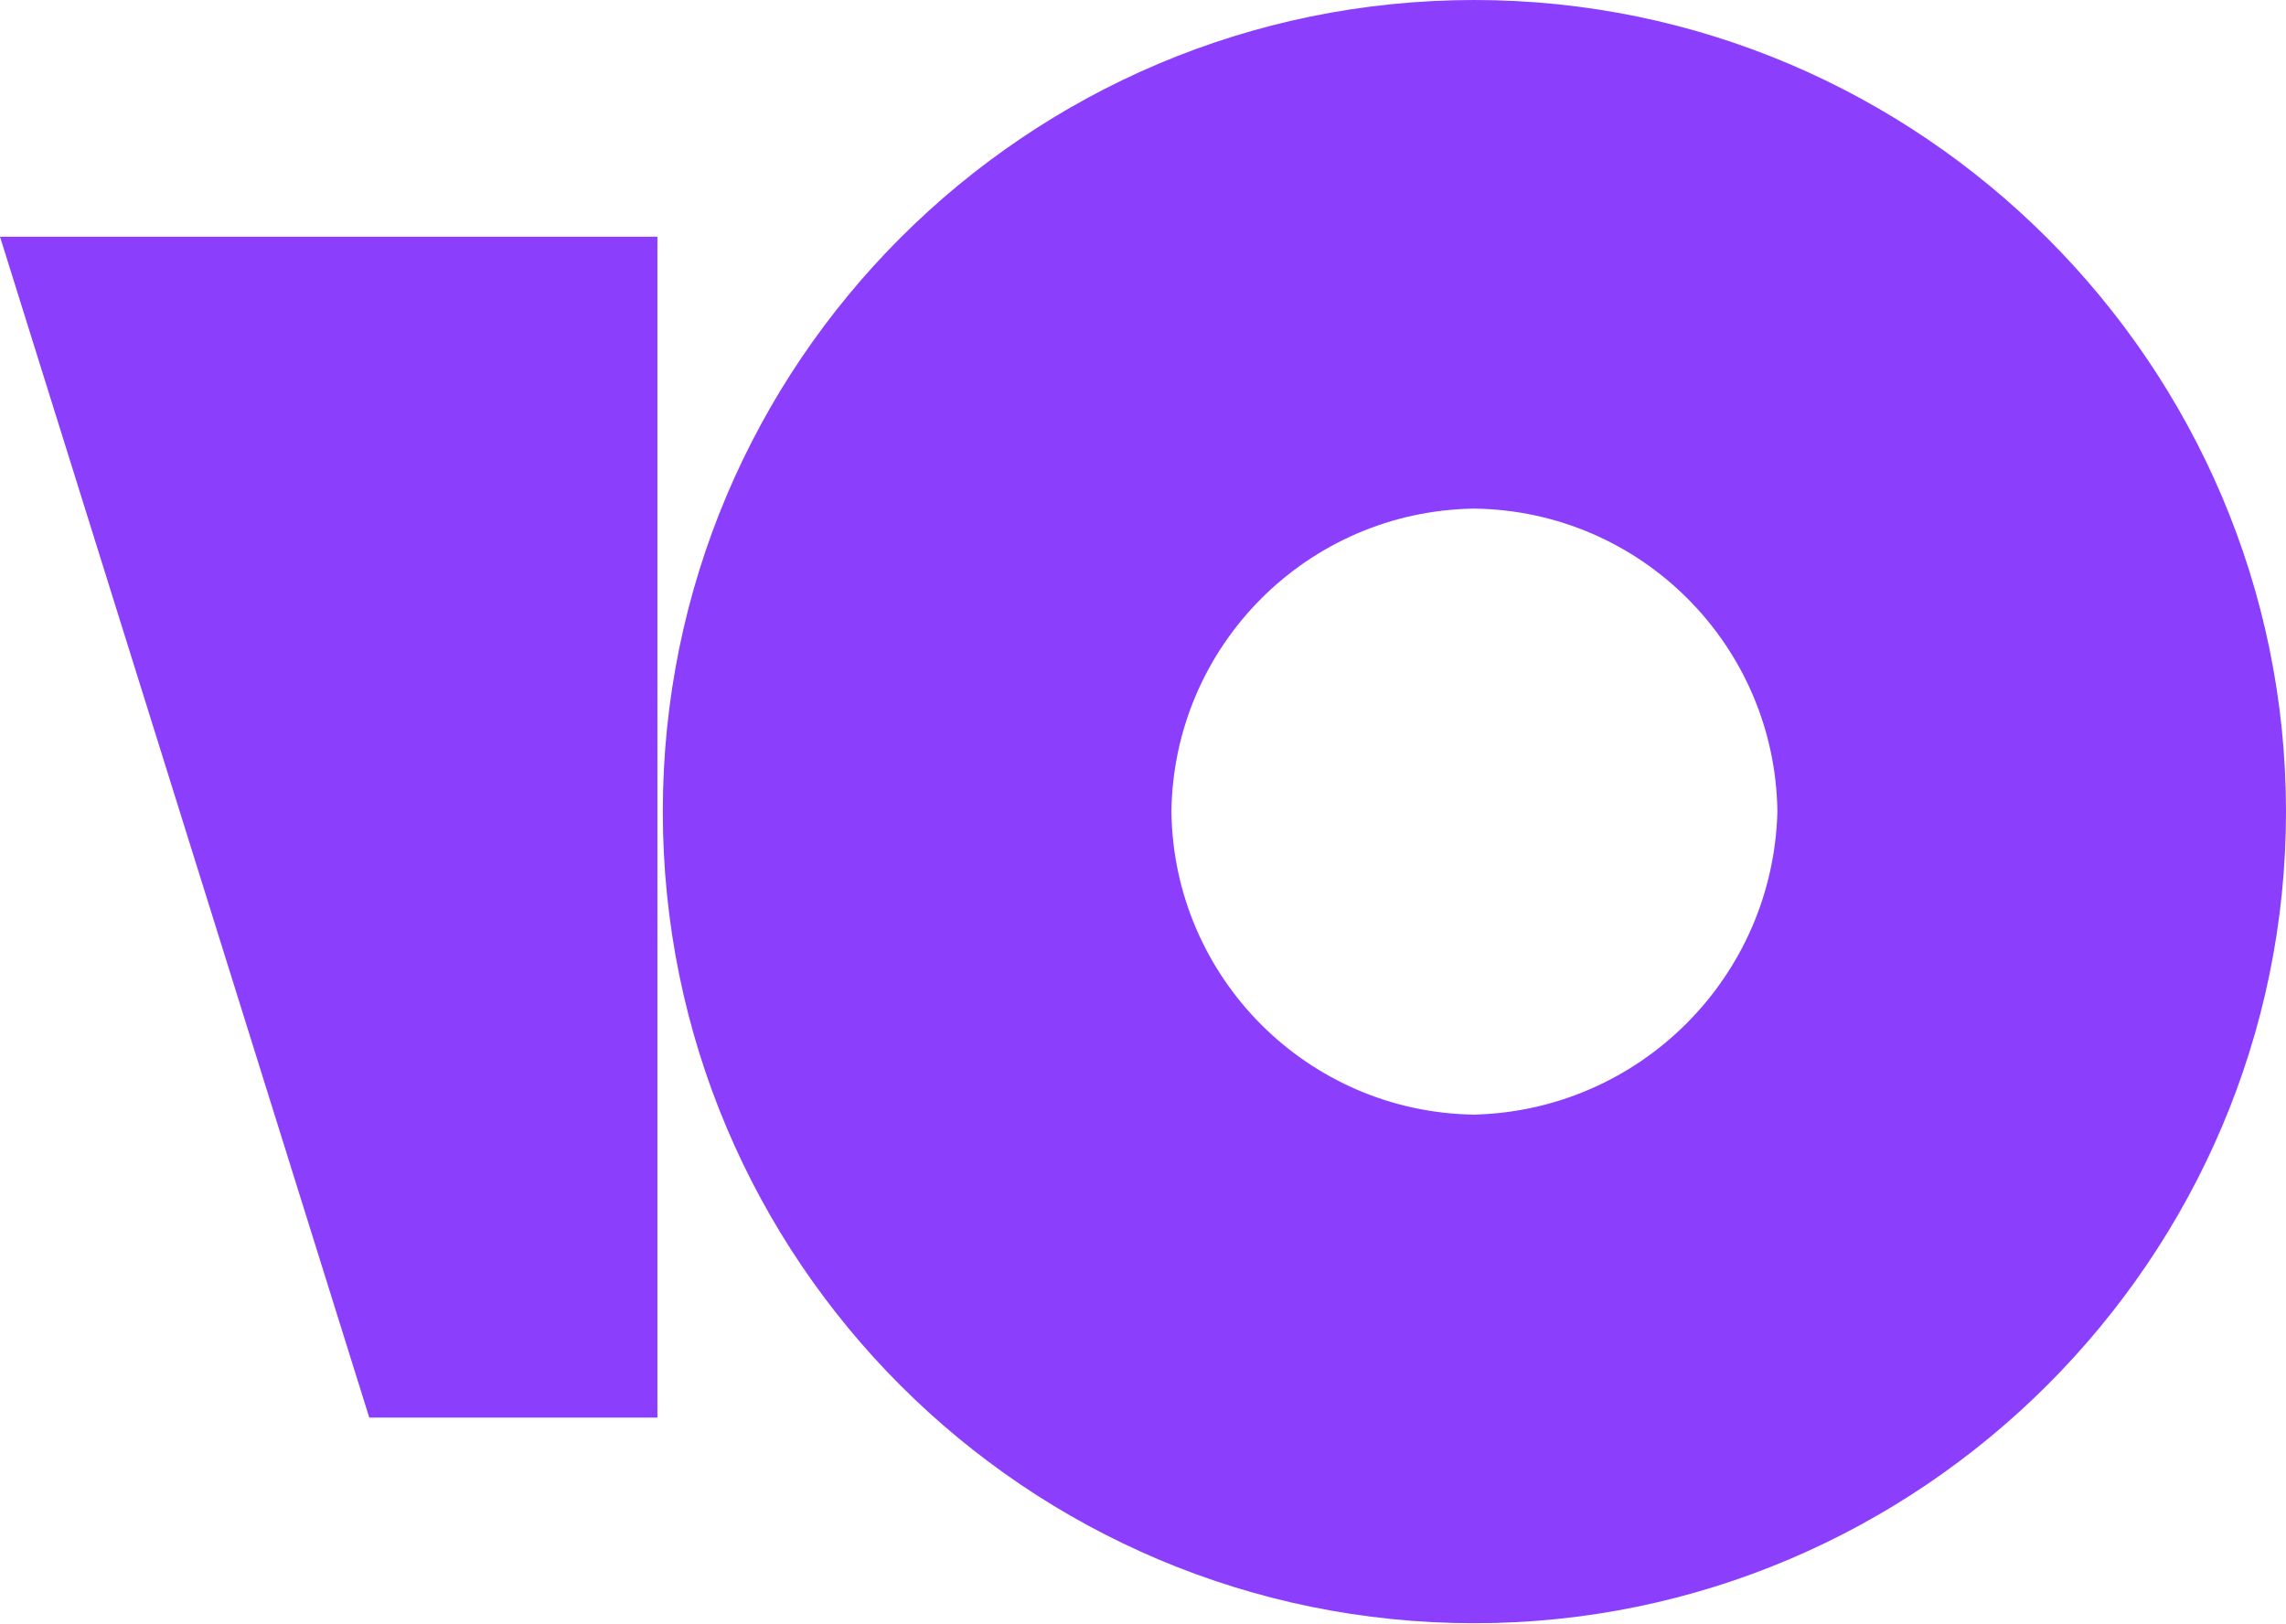
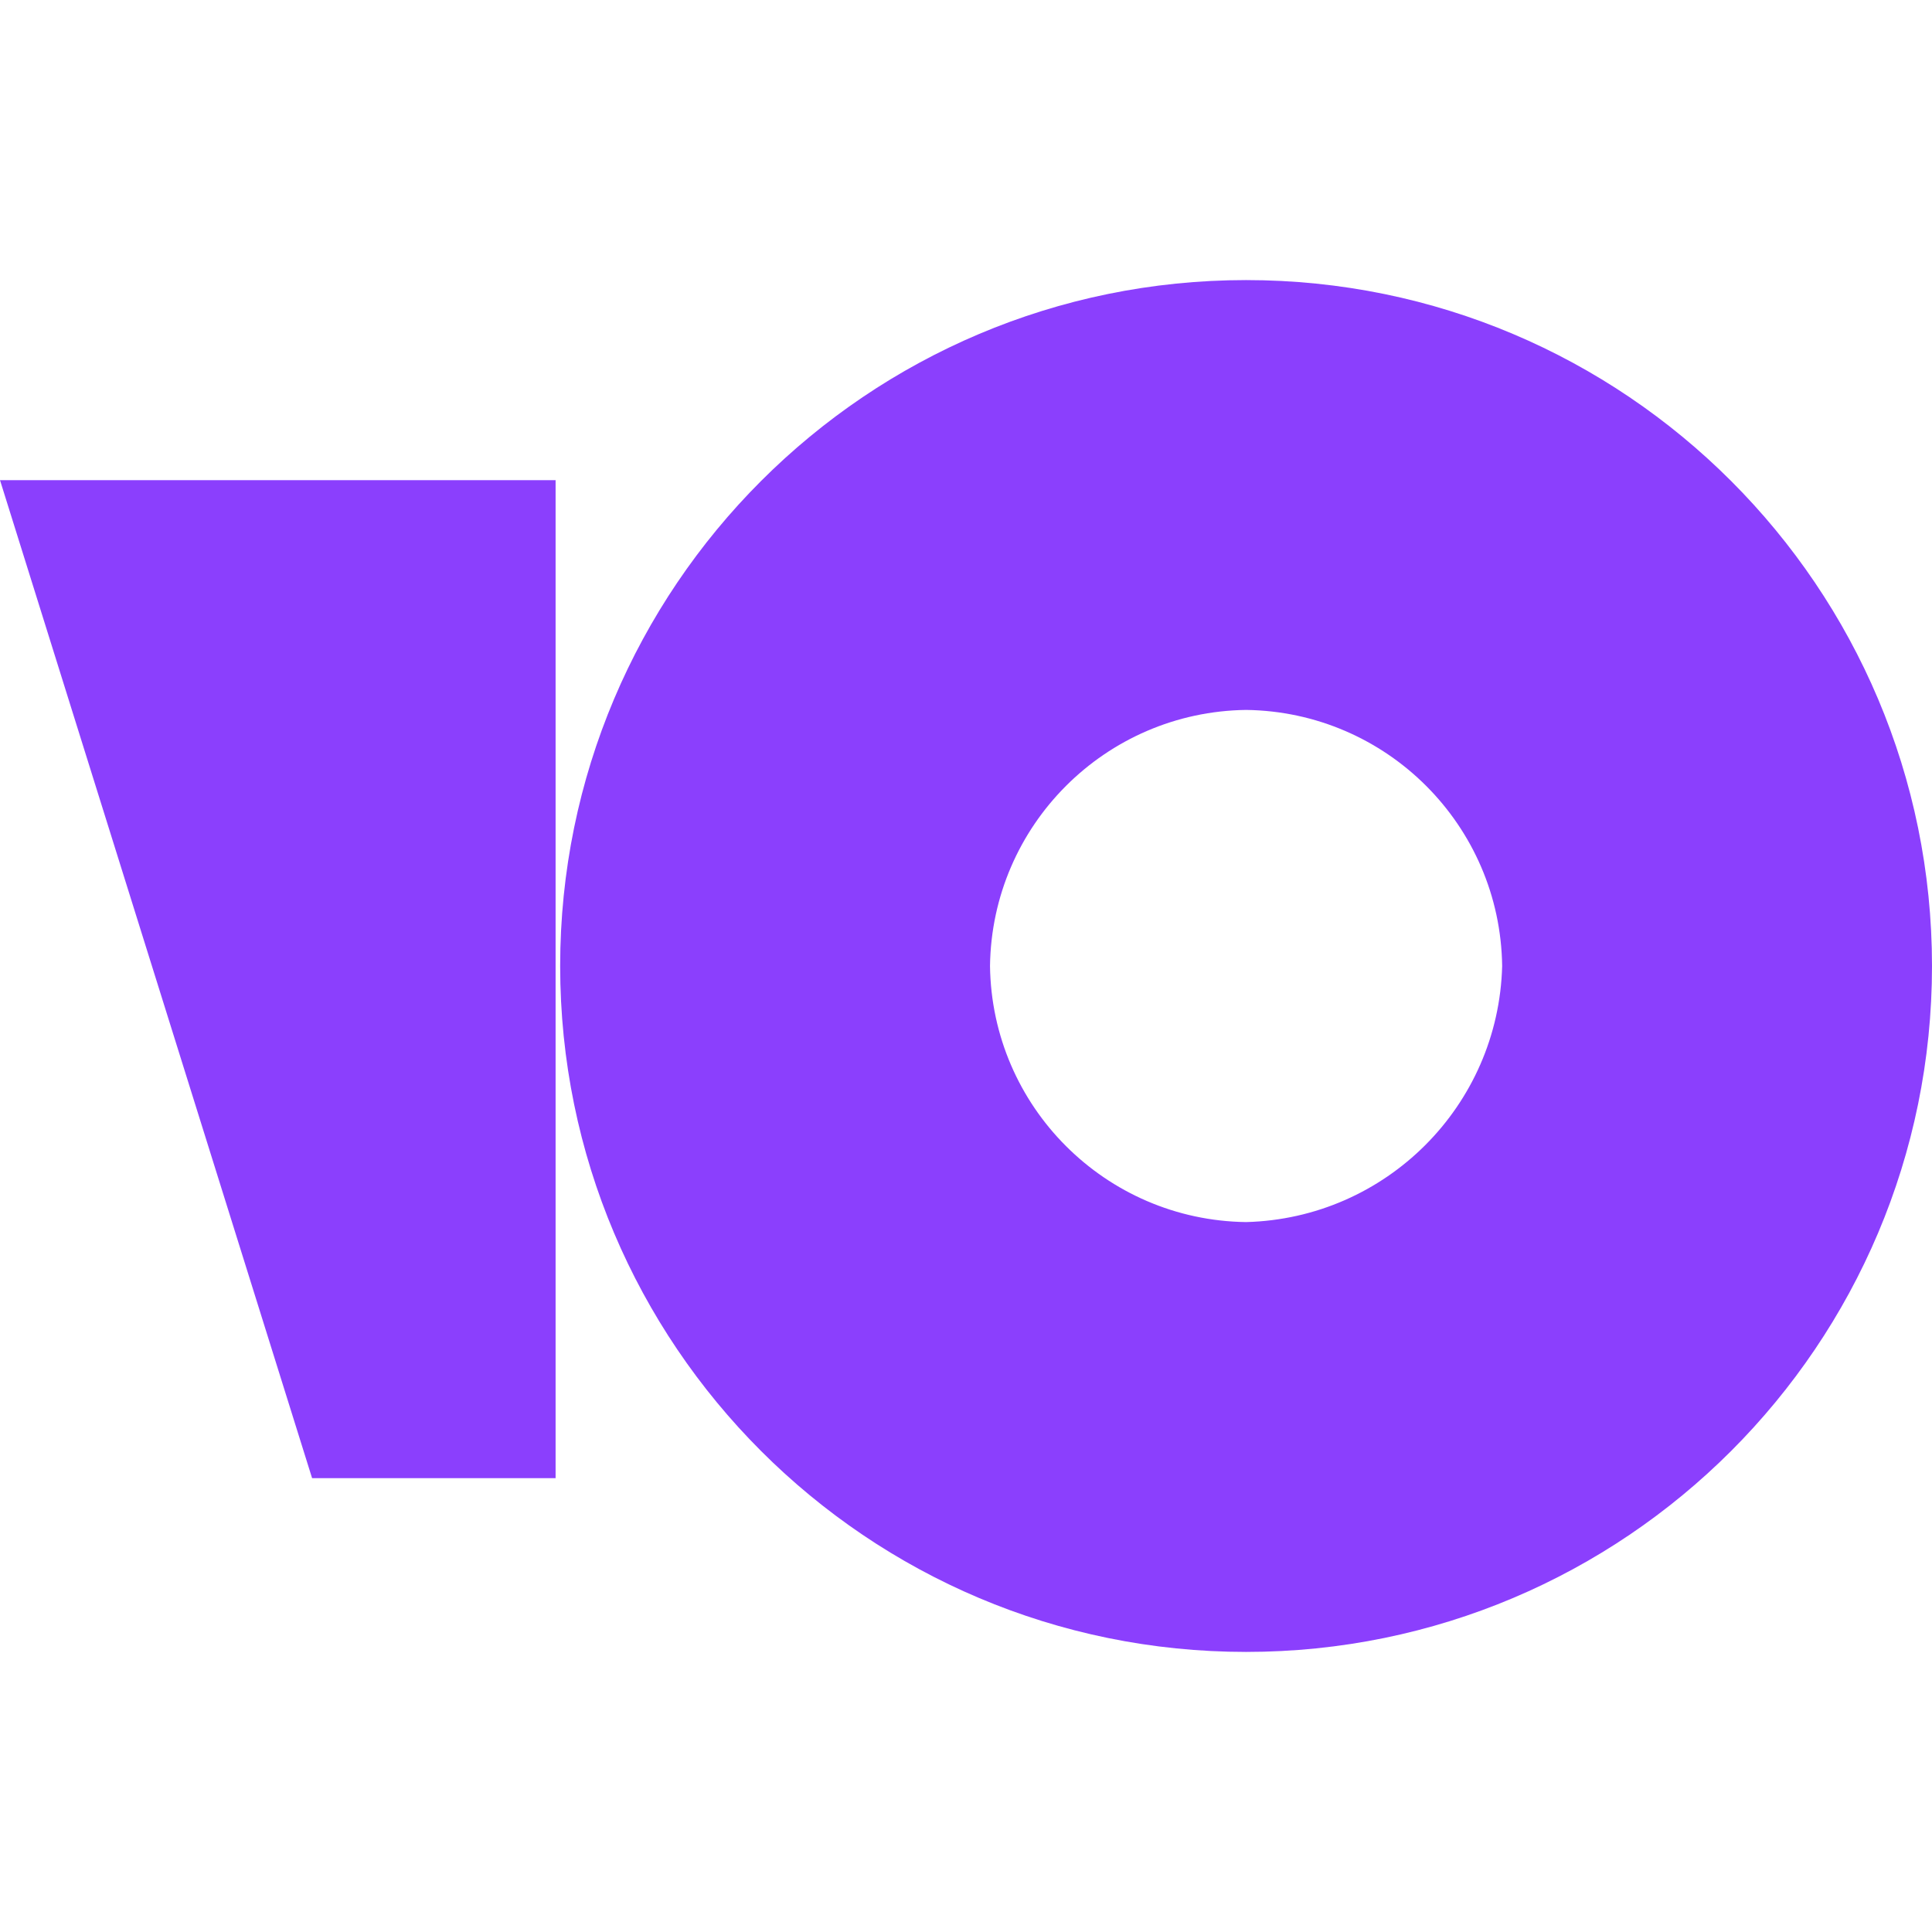
- <svg xmlns="http://www.w3.org/2000/svg" width="169" height="120" fill="none" viewBox="0 0 169 120">
-   <path fill="#8B3FFD" d="M109 0a59.9 59.9 0 1 0 0 120c33 0 60-27 60-60S142 0 109 0Zm0 82.4A22.7 22.7 0 0 1 86.6 60 22.7 22.7 0 0 1 109 37.6 22.7 22.7 0 0 1 131.4 60 23 23 0 0 1 109 82.4Z" />
-   <path fill="#8B3FFD" d="M48.6 17.5v87.3H27.3L0 17.5h48.6Z" />
+ <svg xmlns="http://www.w3.org/2000/svg" viewBox="0 0 169 169">
+   <path fill="#8b3ffd" d="M109 24.5a60 60 0 1 0 0 120 60 60 0 0 0 0-120Zm0 82.4a22.7 22.7 0 0 1-22.4-22.4A22.7 22.7 0 0 1 109 62.1a22.7 22.7 0 0 1 22.4 22.4 23 23 0 0 1-22.4 22.4Z" />
+   <path fill="#8b3ffd" d="M48.6 42v87.3H27.3L0 42h48.6Z" />
</svg>
